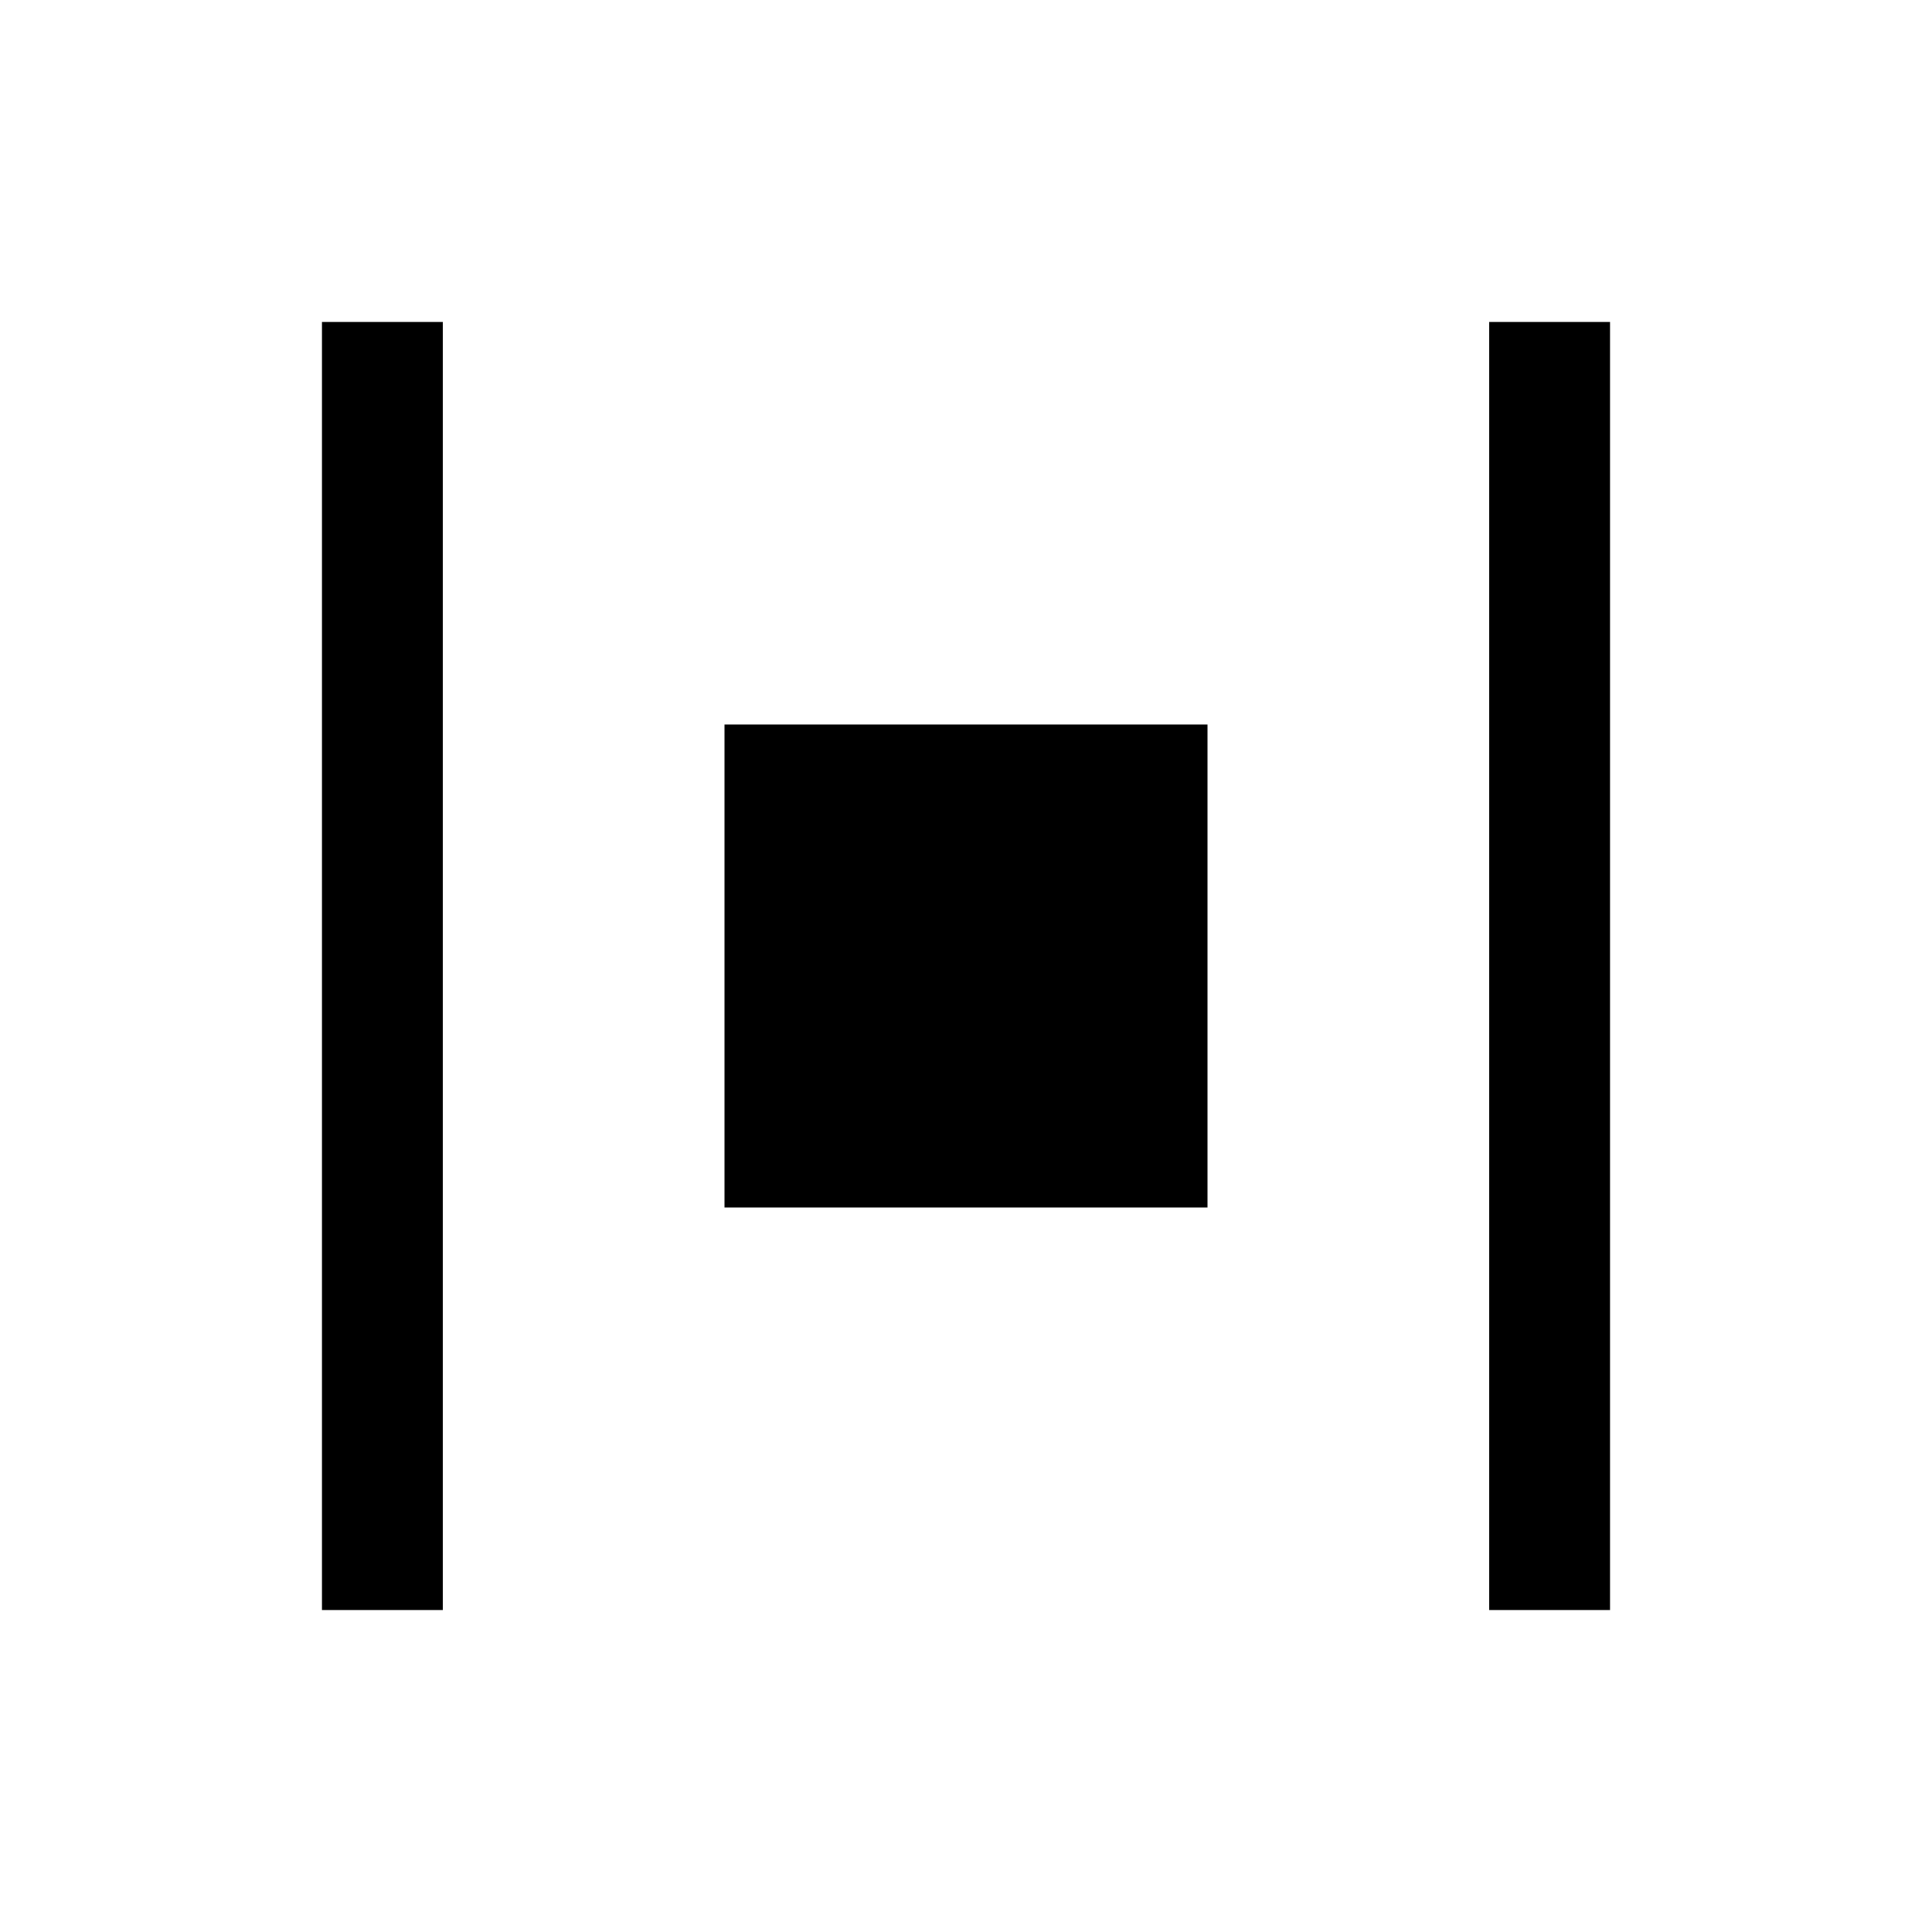
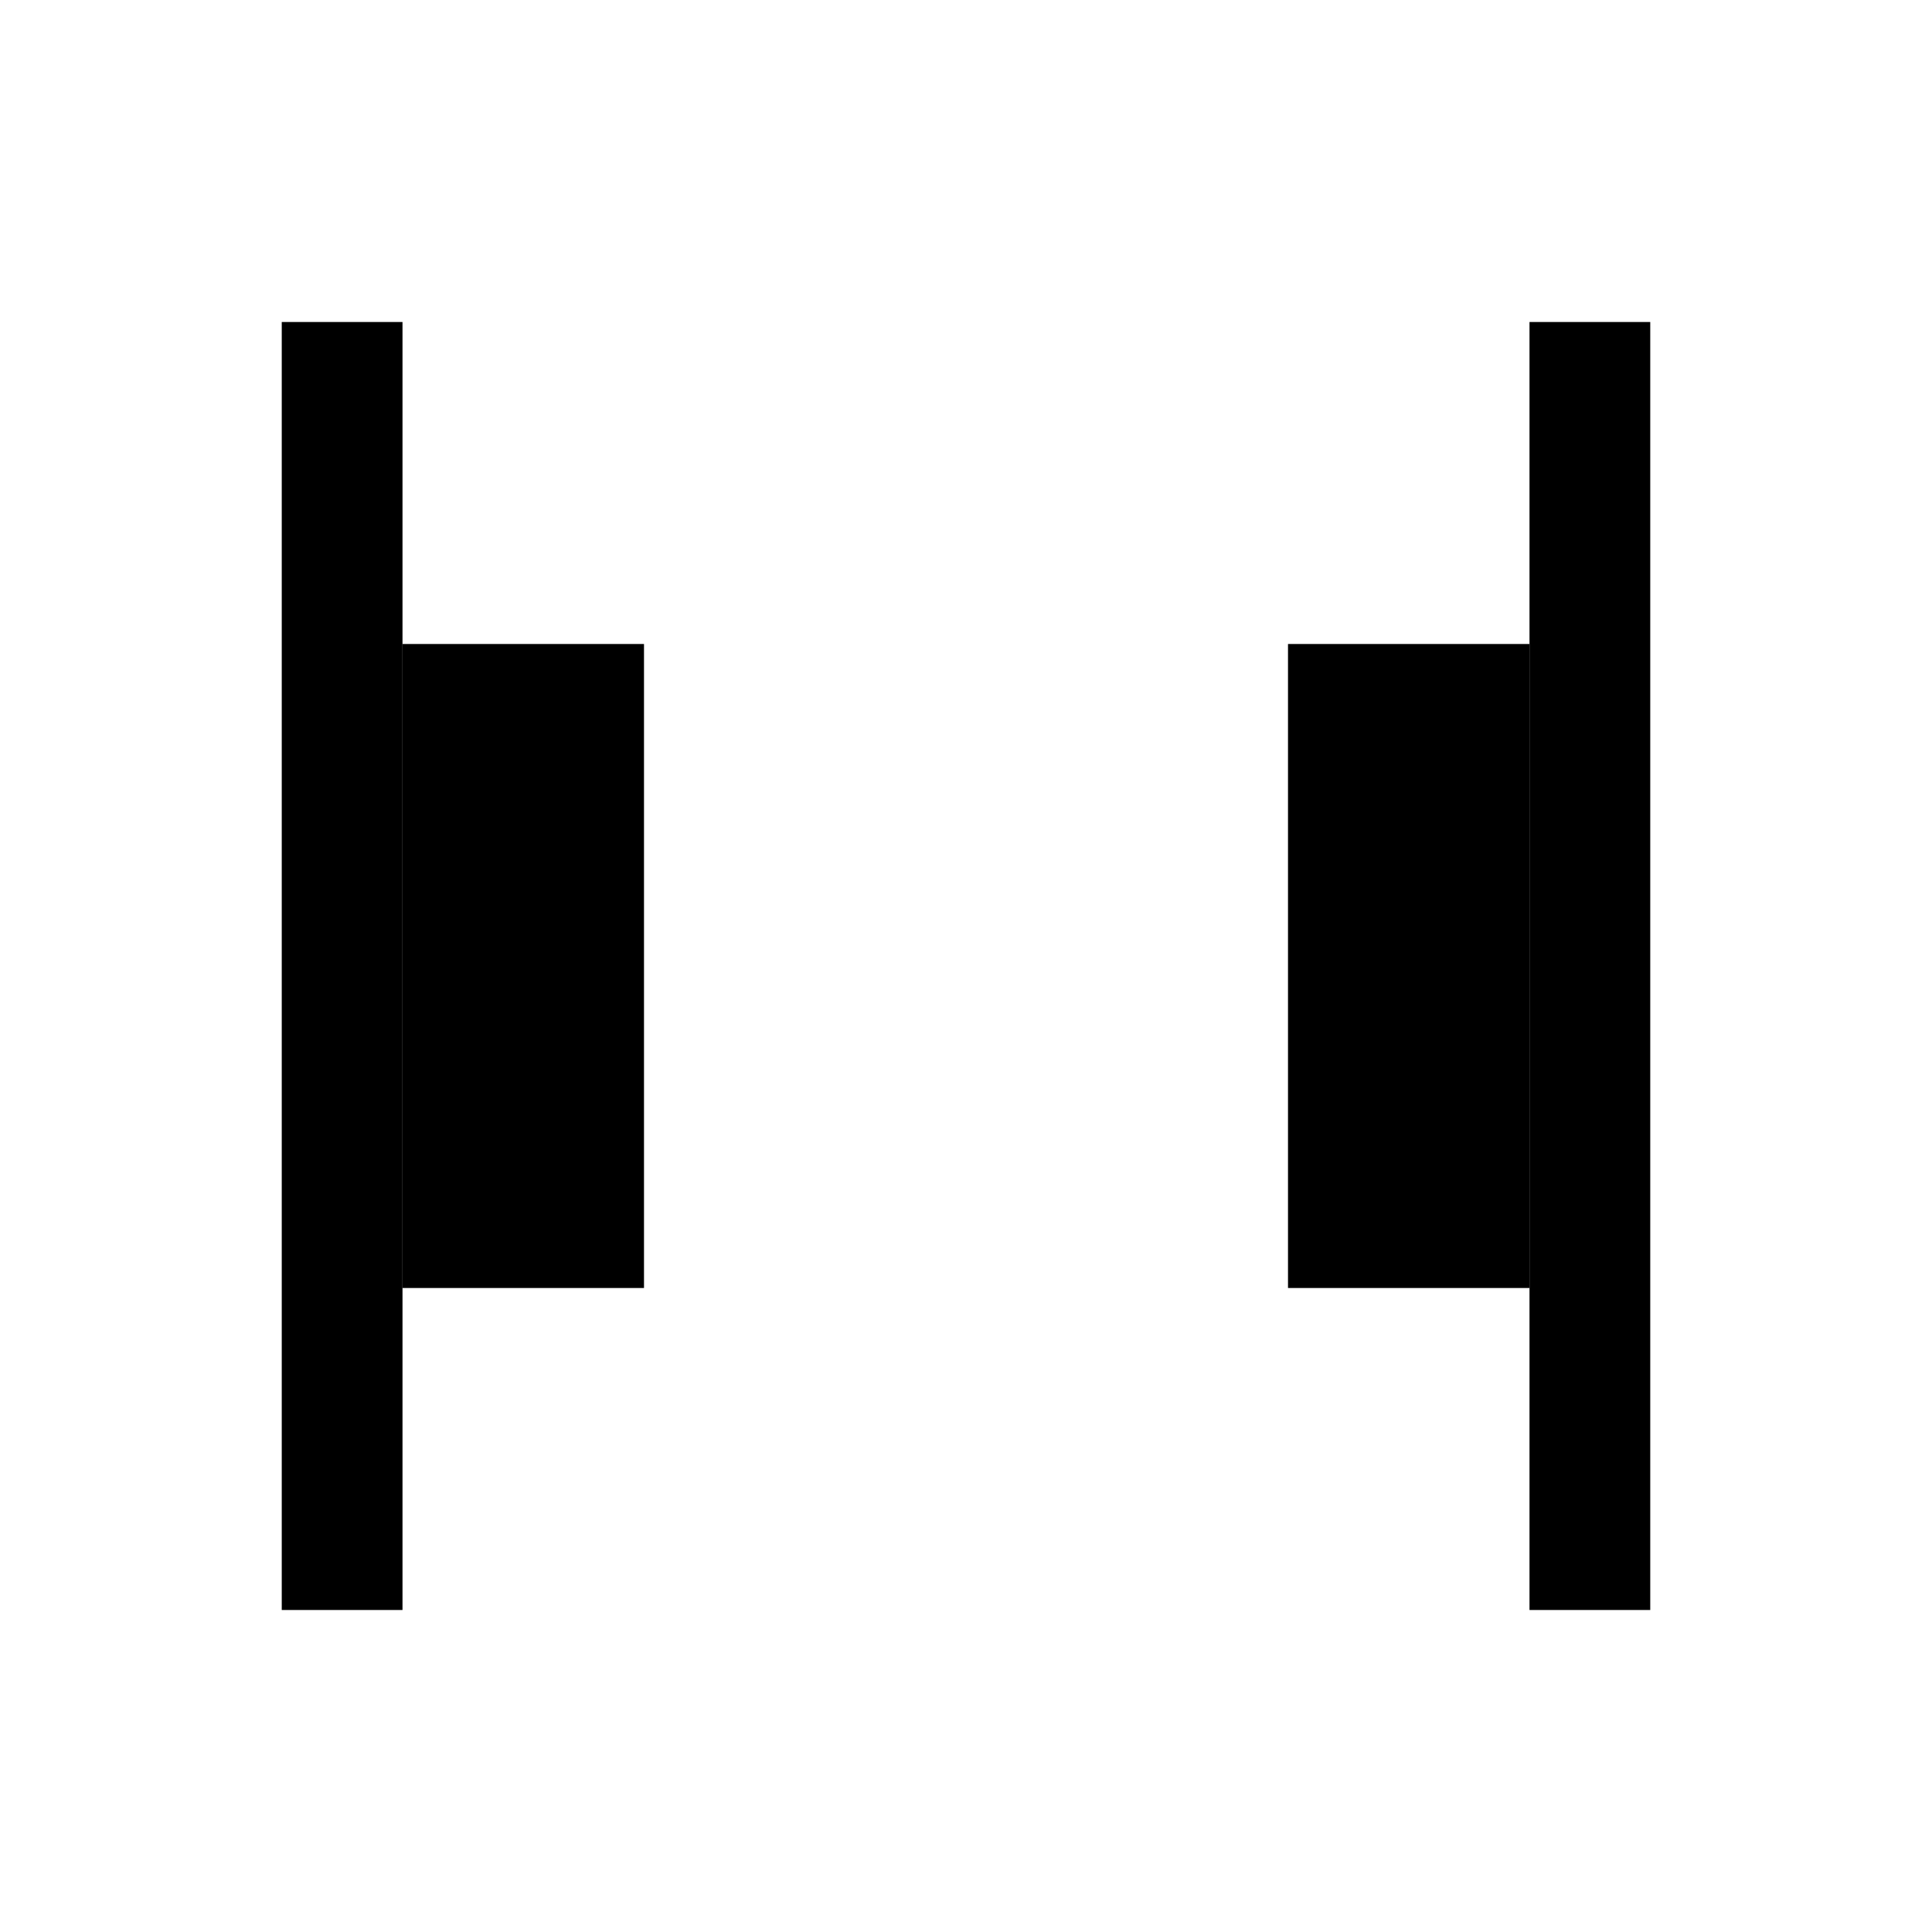
<svg xmlns="http://www.w3.org/2000/svg" viewBox="0 0 24 24" style="fill: none" stroke="currentColor" stroke-width="1.5">
-   <rect x="9" y="9" width="6" height="6" fill="currentColor" stroke="none" />
-   <path d="M19.25 4V20M4.75 20V4" vector-effect="non-scaling-stroke" />
+   <rect x="5" y="8" width="3" height="8" fill="currentColor" stroke="none" />
+   <rect x="16" y="8" width="3" height="8" fill="currentColor" stroke="none" />
+   <path d="M4.25 4V20" vector-effect="non-scaling-stroke" />
+   <path d="M19.75 4V20" vector-effect="non-scaling-stroke" />
</svg>
